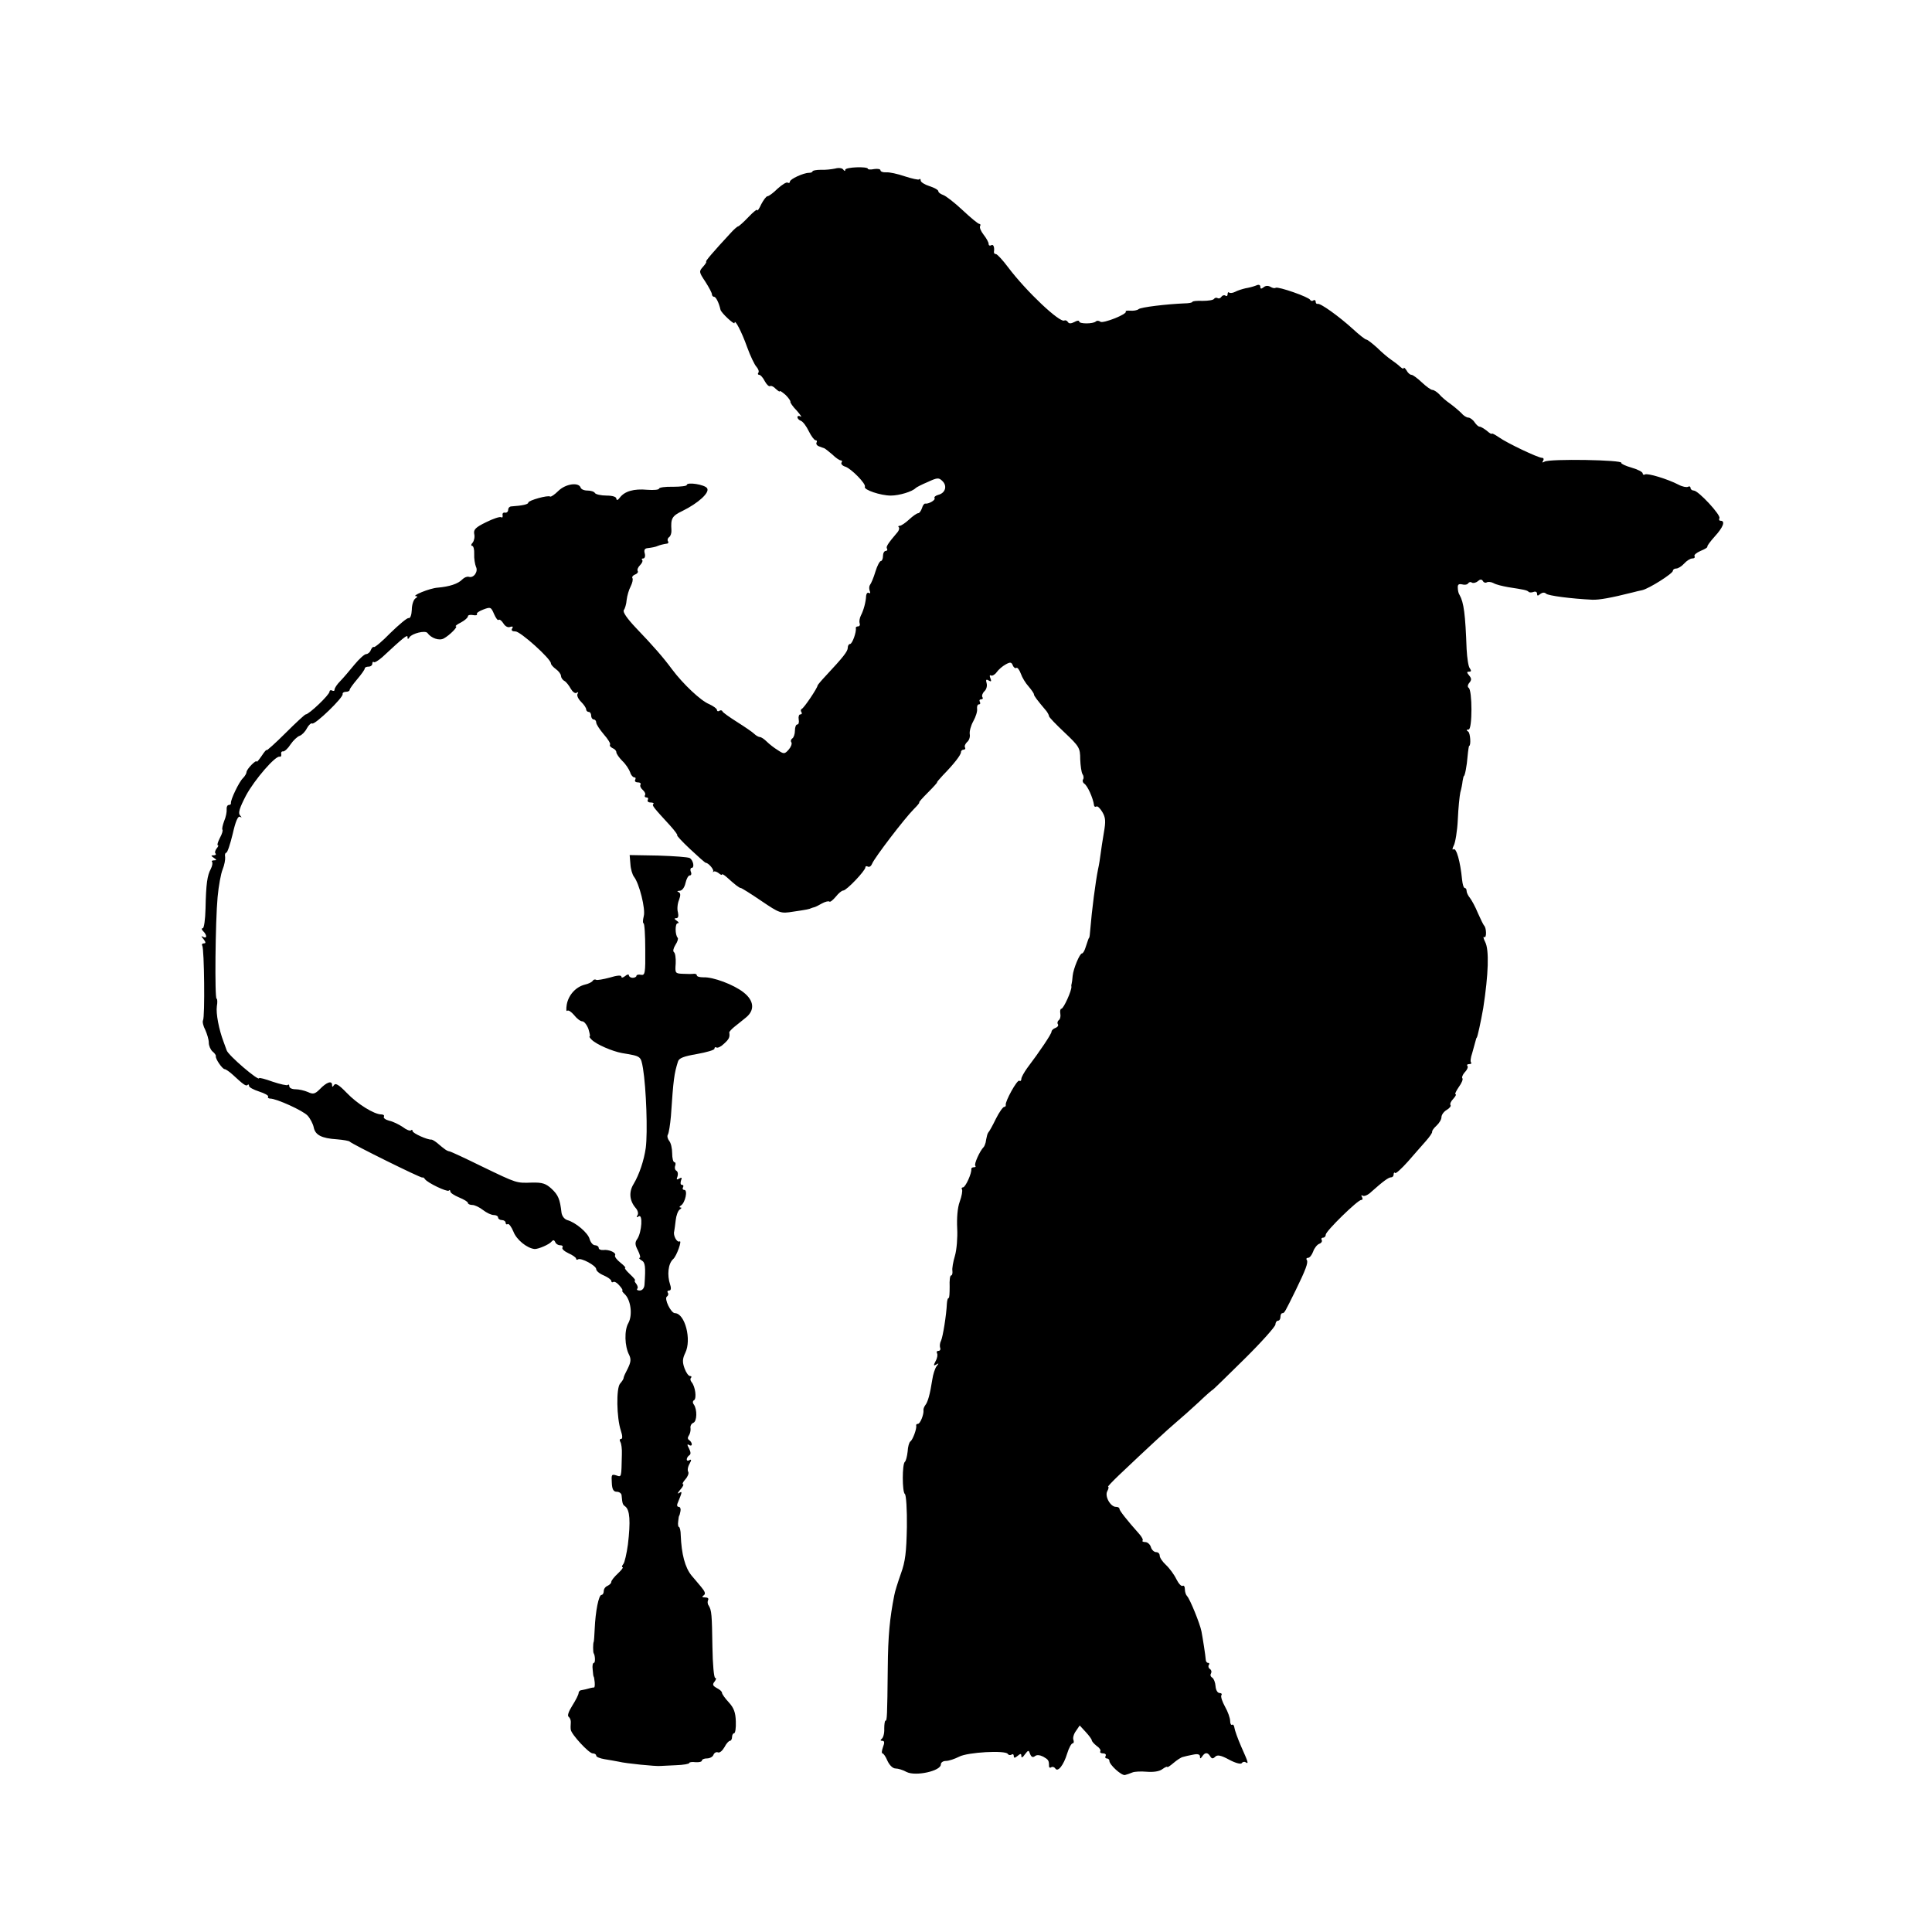
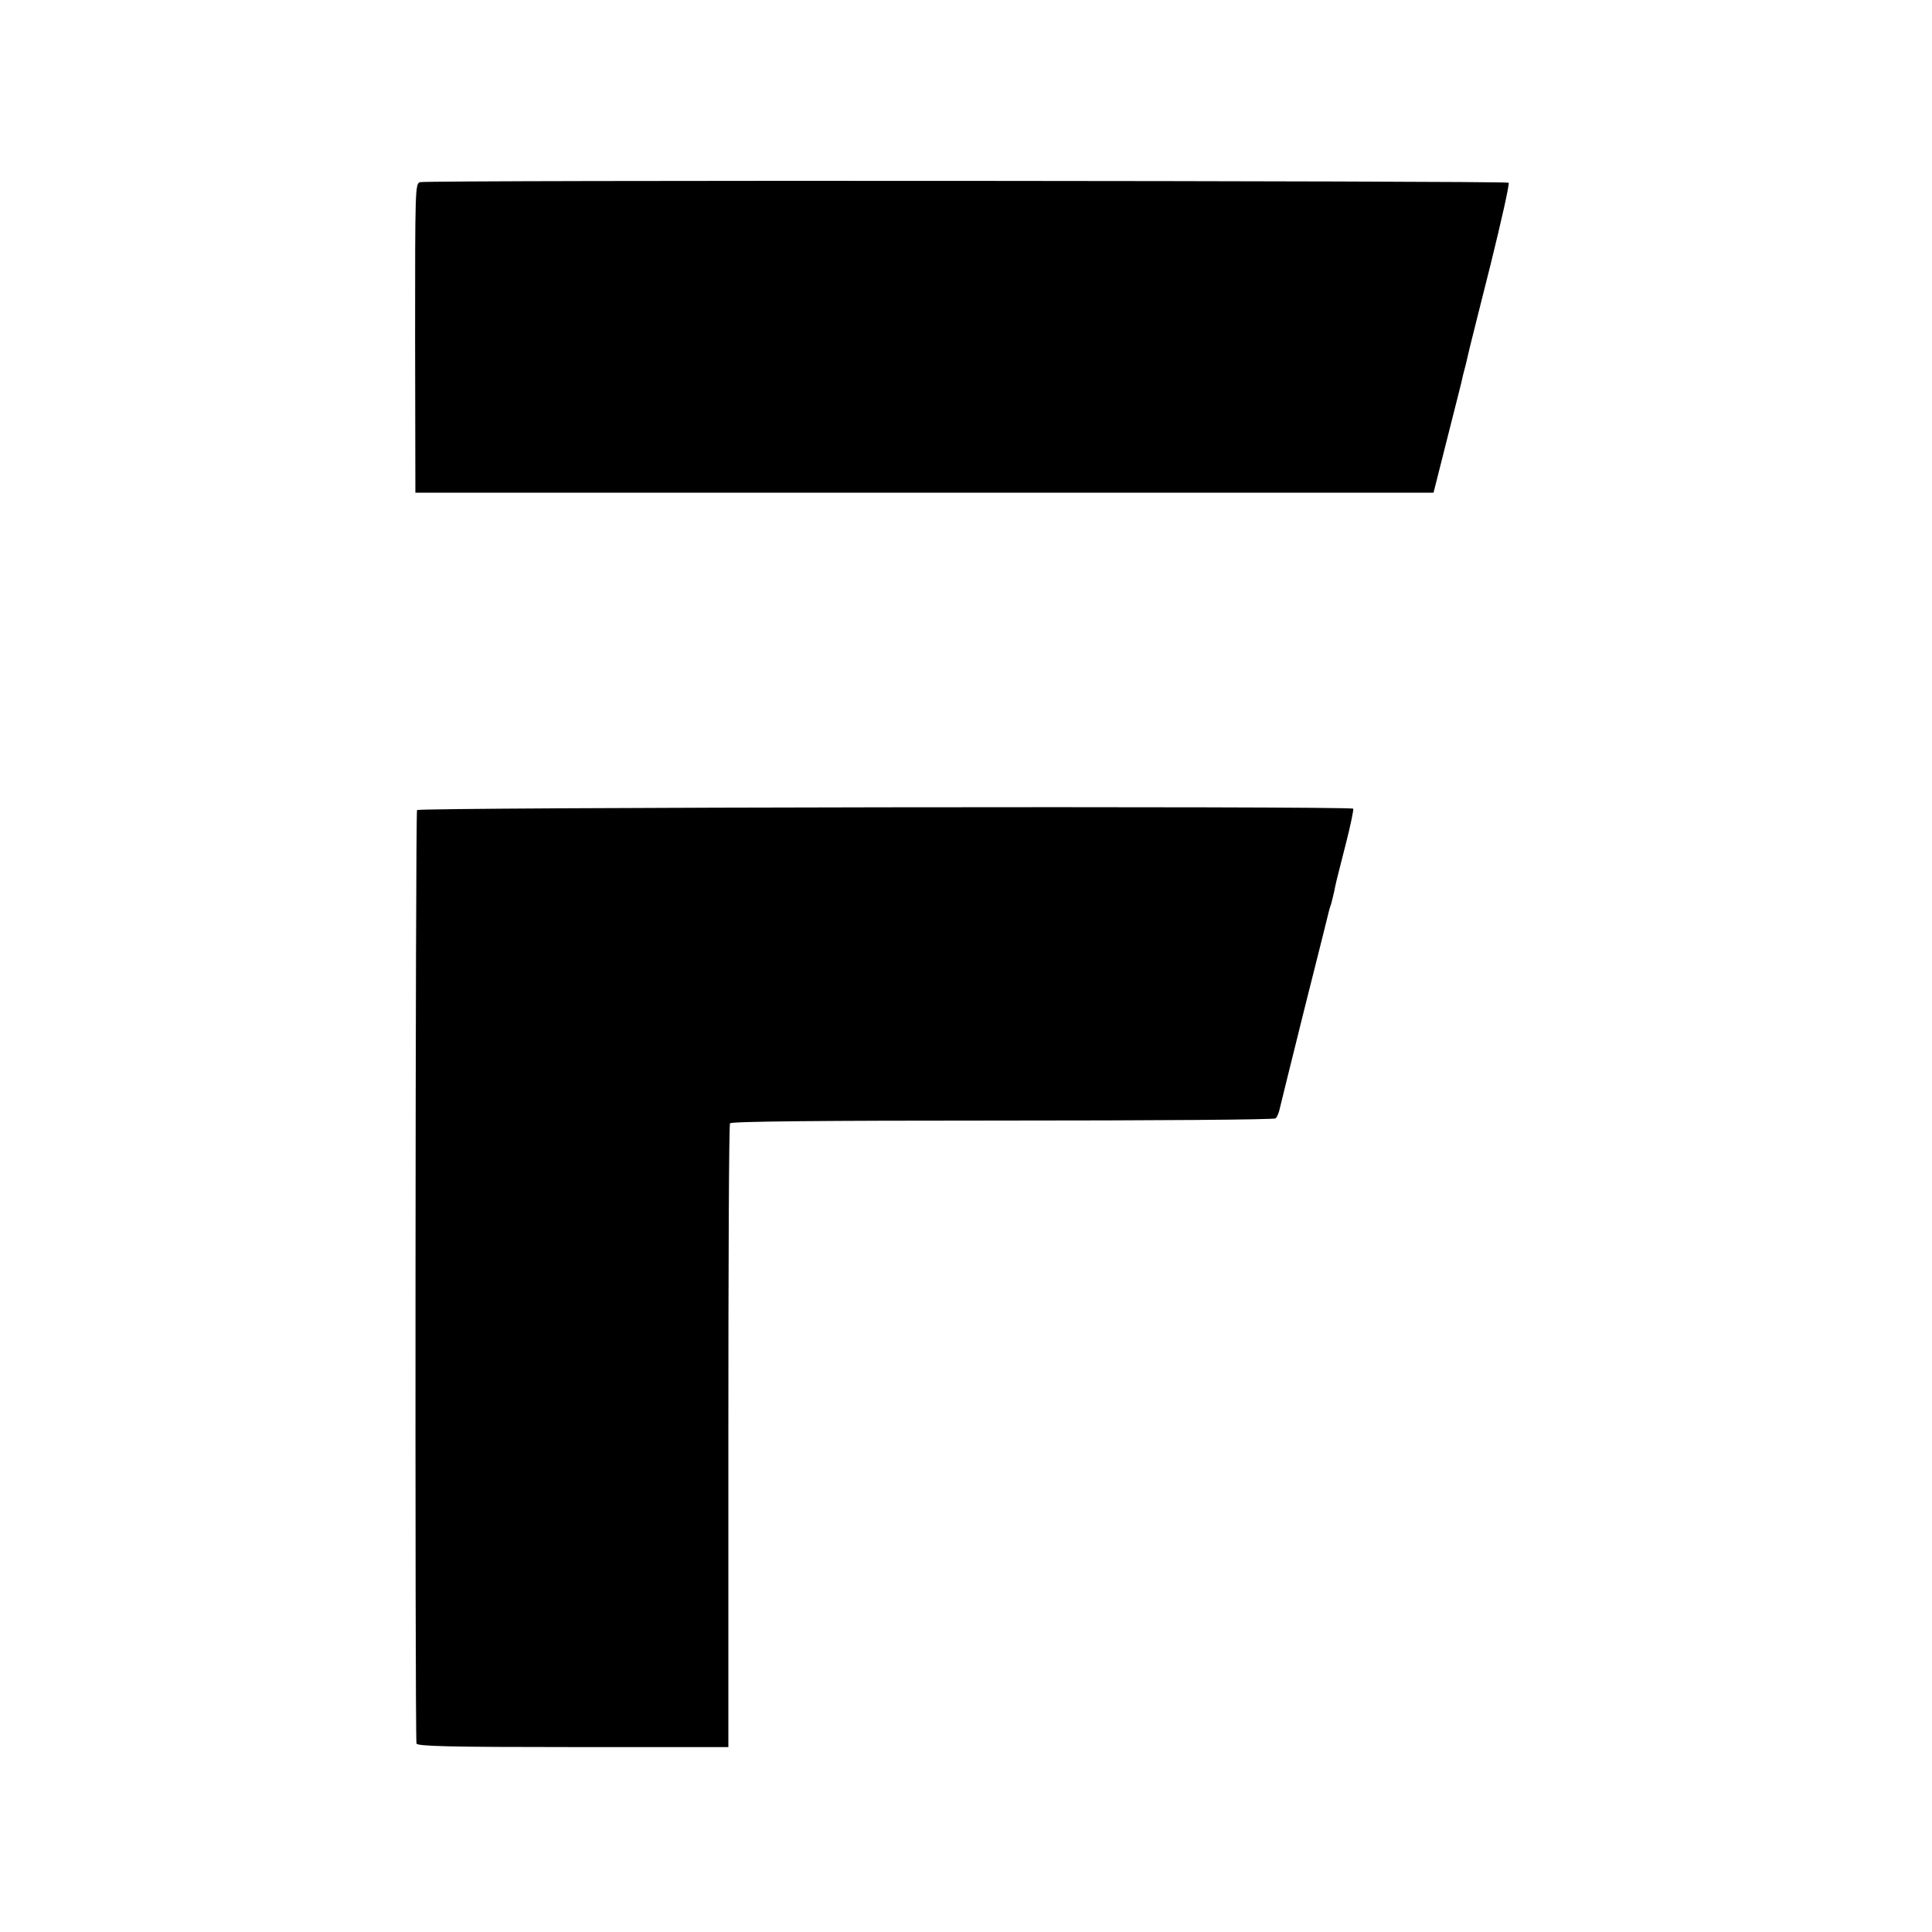
- <svg xmlns="http://www.w3.org/2000/svg" version="1.0" width="768pt" height="768pt" viewBox="0 0 768 768" preserveAspectRatio="xMidYMid meet">
-   <g transform="translate(0,768) scale(0.1,-0.1)" fill="#000000" stroke="none">
-     <path d="M3320 7010 c-14 -3 -40 -6 -57 -5 -18 0 -33 -3 -33 -6 0 -3 -6 -6 -14 -6 -22 0 -76 -25 -76 -35 0 -5 -4 -7 -9 -4 -5 3 -22 -8 -40 -24 -17 -17 -35 -30 -40 -30 -5 0 -16 -15 -25 -32 -8 -18 -16 -29 -16 -23 0 5 -16 -8 -35 -28 -19 -20 -38 -37 -41 -37 -3 0 -18 -13 -32 -29 -65 -70 -100 -111 -95 -111 3 0 -2 -9 -12 -20 -17 -19 -17 -21 9 -60 14 -22 26 -44 26 -50 0 -5 4 -10 9 -10 7 0 19 -24 25 -51 2 -12 56 -62 56 -53 0 19 28 -34 50 -96 13 -36 30 -71 37 -78 7 -8 11 -18 8 -23 -4 -5 -2 -9 3 -9 5 0 15 -11 22 -25 7 -13 16 -22 21 -20 4 3 15 -2 23 -11 9 -8 16 -13 16 -9 0 3 10 -4 23 -15 12 -12 20 -24 19 -27 -2 -2 9 -19 25 -35 15 -17 22 -28 16 -24 -7 4 -13 3 -13 -2 0 -6 6 -12 14 -15 8 -3 22 -22 31 -41 10 -20 22 -36 27 -36 5 0 7 -4 4 -9 -3 -5 1 -12 9 -15 8 -3 18 -7 22 -8 4 -2 18 -13 32 -25 13 -13 28 -23 33 -23 5 0 7 -4 3 -9 -3 -5 4 -13 15 -16 23 -7 84 -69 78 -80 -6 -12 63 -35 103 -35 34 0 86 16 99 30 3 3 24 14 48 24 39 18 44 18 59 3 19 -19 11 -47 -17 -54 -11 -3 -18 -9 -15 -13 5 -8 -24 -24 -37 -22 -4 1 -10 -7 -13 -18 -4 -11 -10 -20 -15 -20 -5 0 -21 -11 -36 -25 -15 -14 -32 -25 -37 -25 -6 0 -8 -3 -4 -6 3 -3 1 -11 -4 -18 -41 -48 -48 -60 -43 -67 3 -5 0 -9 -5 -9 -6 0 -11 -9 -11 -20 0 -11 -4 -20 -8 -20 -5 0 -15 -19 -22 -42 -7 -24 -17 -47 -21 -52 -4 -5 -5 -15 -2 -24 4 -8 2 -13 -3 -9 -5 3 -10 -2 -11 -11 -1 -25 -10 -58 -21 -79 -5 -10 -7 -24 -5 -30 3 -7 0 -13 -6 -13 -6 0 -10 -3 -9 -7 3 -15 -14 -63 -23 -63 -5 0 -9 -7 -9 -15 0 -14 -17 -36 -87 -111 -18 -19 -33 -37 -33 -39 0 -9 -54 -90 -63 -93 -4 -2 -5 -8 -1 -13 3 -5 1 -9 -5 -9 -5 0 -8 -9 -6 -20 2 -11 0 -20 -6 -20 -5 0 -9 -11 -9 -24 0 -14 -5 -28 -10 -31 -6 -4 -8 -11 -4 -16 3 -6 -2 -19 -11 -29 -16 -18 -19 -18 -43 -2 -15 9 -35 25 -44 34 -10 10 -22 18 -27 18 -5 0 -16 6 -23 13 -7 7 -38 28 -68 47 -30 19 -57 38 -58 42 -2 5 -8 6 -13 2 -5 -3 -9 -1 -9 4 0 5 -14 15 -31 23 -33 13 -104 80 -148 139 -34 46 -73 91 -143 164 -35 37 -54 64 -48 71 4 5 10 24 11 40 2 17 9 41 16 54 7 14 10 28 7 33 -3 4 2 11 10 14 9 3 14 10 11 14 -3 5 1 15 9 23 8 8 12 17 9 21 -4 3 -2 6 4 6 6 0 9 9 6 20 -4 14 0 20 11 21 17 2 33 5 41 9 7 3 22 7 36 9 5 0 8 5 4 10 -3 5 0 13 5 16 6 4 10 17 9 28 -3 46 2 56 44 76 63 31 109 73 98 90 -9 15 -81 26 -81 13 0 -4 -25 -7 -55 -7 -30 1 -55 -3 -55 -7 0 -5 -21 -7 -47 -5 -54 5 -90 -6 -109 -31 -8 -11 -13 -12 -14 -4 0 7 -15 12 -39 12 -22 0 -43 5 -46 10 -3 6 -17 10 -30 10 -13 0 -25 5 -27 12 -8 22 -59 15 -88 -13 -15 -15 -30 -25 -33 -23 -7 7 -87 -15 -87 -24 0 -7 -24 -12 -67 -15 -7 0 -13 -6 -13 -14 0 -7 -6 -12 -12 -11 -7 2 -12 -3 -10 -10 1 -8 -1 -11 -6 -8 -5 3 -32 -6 -60 -20 -41 -20 -50 -29 -47 -46 3 -12 0 -27 -6 -35 -7 -7 -7 -13 -2 -13 5 0 9 -15 8 -32 -1 -18 3 -41 7 -51 10 -19 -9 -46 -28 -40 -7 2 -18 -2 -26 -10 -17 -18 -52 -29 -98 -33 -32 -2 -109 -34 -85 -34 6 0 4 -4 -4 -9 -7 -5 -14 -25 -14 -45 -1 -21 -6 -35 -13 -33 -6 1 -38 -26 -72 -59 -33 -34 -63 -59 -66 -56 -3 2 -8 -3 -12 -12 -3 -9 -12 -16 -18 -16 -7 0 -28 -19 -47 -42 -19 -23 -44 -53 -56 -65 -13 -13 -23 -28 -23 -34 0 -6 -4 -7 -10 -4 -5 3 -10 1 -10 -4 0 -13 -82 -91 -95 -91 -3 0 -39 -33 -80 -74 -41 -41 -75 -71 -75 -68 0 4 -9 -6 -20 -23 -11 -16 -20 -27 -20 -22 0 4 -9 -2 -20 -13 -11 -11 -20 -24 -20 -29 0 -5 -6 -16 -14 -24 -16 -15 -50 -87 -48 -99 1 -5 -3 -8 -9 -8 -5 0 -9 -8 -8 -17 1 -10 -3 -31 -10 -47 -6 -16 -9 -31 -7 -34 3 -2 -1 -17 -10 -33 -8 -16 -12 -29 -8 -29 4 0 1 -6 -5 -13 -6 -8 -8 -17 -4 -20 3 -4 0 -7 -8 -7 -11 0 -11 -2 1 -10 12 -8 12 -10 1 -10 -8 0 -11 -3 -8 -6 3 -4 1 -16 -5 -28 -14 -26 -19 -58 -21 -158 -1 -43 -6 -78 -11 -78 -6 0 -5 -5 2 -12 16 -16 15 -31 -1 -22 -8 5 -8 2 2 -9 9 -12 10 -17 2 -17 -7 0 -10 -4 -7 -9 8 -12 11 -285 3 -297 -3 -6 1 -23 9 -38 7 -16 14 -38 14 -51 0 -12 7 -28 15 -35 8 -6 14 -15 13 -18 -3 -10 26 -52 35 -52 4 0 19 -10 32 -22 42 -39 53 -47 59 -41 3 4 6 2 6 -4 0 -5 18 -15 40 -22 22 -7 38 -16 36 -20 -3 -4 1 -8 8 -8 25 0 131 -48 149 -68 10 -11 21 -32 24 -46 6 -31 31 -44 93 -48 25 -2 47 -6 50 -9 7 -9 284 -146 289 -143 2 2 7 -1 10 -6 10 -15 88 -52 95 -46 3 4 6 2 6 -3 0 -6 16 -16 35 -24 19 -8 35 -17 35 -22 0 -4 8 -8 18 -8 9 0 28 -9 42 -20 14 -11 33 -20 43 -20 9 0 17 -4 17 -10 0 -5 7 -10 15 -10 8 0 15 -5 15 -11 0 -5 4 -8 8 -5 5 3 15 -11 23 -30 12 -32 54 -66 84 -69 14 -1 59 18 68 30 6 7 10 6 14 -2 2 -7 11 -13 19 -13 9 0 13 -4 10 -9 -4 -5 7 -15 24 -23 16 -7 30 -17 30 -21 0 -5 4 -6 8 -3 12 7 72 -25 72 -39 0 -7 13 -18 30 -25 16 -7 30 -17 30 -22 0 -5 4 -7 8 -4 5 3 16 -4 25 -15 9 -10 14 -19 11 -19 -3 0 1 -7 10 -15 24 -24 31 -83 14 -114 -17 -29 -15 -93 3 -127 8 -17 7 -28 -5 -53 -9 -17 -17 -34 -17 -38 0 -5 -7 -15 -14 -23 -16 -18 -14 -136 3 -187 7 -21 7 -33 1 -33 -6 0 -7 -5 -3 -12 4 -6 7 -28 6 -50 -2 -93 -1 -90 -22 -83 -19 6 -20 3 -18 -29 1 -27 7 -36 20 -36 10 0 19 -7 19 -15 3 -32 4 -36 14 -43 19 -14 22 -59 11 -152 -5 -36 -13 -71 -18 -77 -6 -7 -7 -13 -3 -13 4 0 -4 -11 -19 -25 -14 -13 -26 -28 -26 -33 0 -6 -7 -12 -15 -16 -8 -3 -15 -12 -15 -21 0 -8 -4 -15 -9 -15 -11 0 -24 -65 -27 -135 -1 -27 -3 -51 -4 -52 -3 -4 -3 -42 0 -45 6 -9 7 -38 1 -38 -5 0 -7 -12 -5 -27 1 -16 3 -28 4 -28 1 0 3 -10 4 -22 1 -12 0 -22 -3 -21 -3 0 -9 -1 -13 -2 -13 -4 -27 -7 -38 -9 -5 0 -10 -6 -10 -11 0 -6 -11 -28 -25 -50 -15 -24 -21 -41 -14 -45 5 -4 9 -14 8 -23 -1 -10 -1 -22 0 -28 2 -18 72 -94 87 -94 8 0 14 -4 14 -9 0 -5 15 -11 33 -14 17 -3 43 -7 57 -10 27 -7 149 -19 165 -17 6 0 34 2 62 3 29 1 53 5 53 9 0 3 11 5 25 3 14 -1 25 2 25 6 0 5 9 9 20 9 11 0 23 6 26 14 3 8 11 13 18 10 7 -3 18 7 26 21 7 14 17 25 22 25 4 0 8 7 8 15 0 8 4 15 8 15 5 0 8 21 7 47 -1 36 -8 54 -28 76 -15 16 -27 33 -27 38 0 5 -9 13 -21 19 -16 9 -18 14 -8 26 6 8 7 14 2 14 -5 0 -10 55 -11 122 -2 131 -3 146 -15 166 -5 6 -5 17 -2 22 3 6 -2 10 -12 10 -12 0 -14 3 -6 8 9 6 6 15 -10 34 -12 14 -29 35 -38 45 -26 32 -40 85 -43 161 0 17 -4 32 -7 32 -3 0 -5 10 -3 23 1 12 3 22 4 22 1 0 3 8 5 18 2 9 -1 17 -7 17 -6 0 -8 6 -5 13 20 49 20 50 6 42 -8 -5 -5 1 5 13 11 12 15 22 11 22 -4 0 0 9 9 19 10 11 15 24 12 30 -4 6 -2 20 5 32 8 15 8 19 0 15 -6 -4 -11 -3 -11 3 0 5 5 13 10 16 7 4 6 13 -1 27 -8 15 -8 19 0 14 6 -4 11 -3 11 3 0 5 -5 13 -10 16 -7 4 -7 11 -2 18 5 7 8 20 7 29 -2 9 3 19 11 22 15 6 16 53 2 73 -5 6 -5 14 1 17 11 7 5 55 -10 72 -5 6 -6 14 -2 17 3 4 2 7 -4 7 -6 0 -16 14 -22 31 -9 25 -8 38 3 61 26 52 -1 157 -41 158 -16 0 -44 58 -32 66 5 3 7 10 4 15 -4 5 -1 9 5 9 7 0 9 8 4 23 -13 39 -8 84 12 102 14 12 37 78 25 70 -10 -5 -26 24 -21 40 1 6 4 25 6 44 2 19 9 38 16 43 7 4 9 8 3 8 -5 0 -5 4 2 8 17 11 28 62 13 62 -6 0 -8 5 -5 10 3 5 2 10 -4 10 -6 0 -7 7 -4 17 5 12 3 14 -7 8 -10 -6 -12 -4 -7 8 3 9 2 19 -4 23 -6 3 -8 12 -5 20 3 8 1 14 -3 14 -5 0 -9 16 -9 35 0 20 -5 42 -12 50 -6 8 -9 19 -5 25 4 7 9 40 12 73 10 149 13 169 28 217 4 14 23 21 75 30 39 7 70 16 70 21 0 6 4 8 8 5 5 -3 19 4 30 15 20 18 24 26 21 45 0 3 9 13 20 22 12 9 32 26 46 37 36 29 33 67 -9 100 -39 31 -122 62 -160 60 -15 0 -26 3 -26 8 0 4 -6 7 -12 6 -7 -1 -27 -1 -44 0 -30 1 -31 3 -28 41 1 22 -2 42 -7 45 -5 4 -2 16 6 29 8 12 12 25 9 28 -11 12 -11 58 0 58 6 0 4 5 -4 10 -10 7 -11 10 -2 10 8 0 10 8 7 23 -4 12 -2 35 4 49 7 19 7 28 -2 32 -7 2 -5 5 5 5 10 1 19 13 23 31 4 17 11 30 17 30 6 0 8 7 4 15 -3 8 -1 15 3 15 13 0 7 30 -7 39 -7 4 -63 8 -126 10 l-113 2 3 -36 c1 -20 8 -42 14 -50 21 -26 47 -129 39 -157 -4 -16 -4 -28 -1 -28 4 0 7 -47 7 -104 1 -95 -1 -104 -17 -101 -10 2 -18 0 -18 -4 0 -4 -7 -8 -15 -8 -8 0 -15 5 -15 10 0 5 -7 4 -15 -3 -9 -7 -15 -8 -15 -2 0 6 -17 5 -46 -4 -26 -7 -50 -11 -54 -9 -5 3 -11 1 -14 -4 -3 -5 -17 -12 -31 -15 -36 -9 -65 -41 -72 -79 -3 -18 -2 -29 2 -25 4 4 16 -4 27 -17 11 -14 25 -25 33 -25 7 0 18 -14 24 -30 5 -17 8 -30 5 -30 -3 0 1 -6 8 -13 19 -19 82 -46 120 -53 77 -13 75 -11 84 -61 13 -80 19 -254 11 -316 -7 -50 -26 -106 -48 -143 -20 -32 -17 -67 8 -96 8 -9 12 -22 7 -29 -5 -8 -3 -10 5 -4 17 10 12 -62 -5 -89 -11 -15 -10 -24 2 -47 8 -16 11 -29 7 -29 -5 0 -1 -5 7 -10 15 -8 17 -24 12 -97 -1 -14 -9 -23 -19 -23 -9 0 -13 3 -10 7 4 3 2 12 -4 20 -6 7 -8 13 -5 13 4 0 -5 11 -20 25 -15 14 -23 25 -19 25 4 0 -4 9 -19 21 -14 11 -24 24 -21 29 6 10 -24 24 -47 21 -10 -1 -18 3 -18 8 0 6 -7 11 -15 11 -8 0 -17 11 -21 24 -6 25 -56 67 -89 76 -12 4 -21 16 -23 30 -6 53 -13 70 -40 95 -22 20 -36 25 -77 24 -63 -2 -58 -4 -199 64 -65 32 -123 59 -129 60 -11 2 -18 7 -51 35 -9 7 -18 12 -21 12 -14 -2 -75 25 -75 34 0 5 -3 6 -6 3 -4 -4 -19 2 -33 13 -15 10 -39 22 -54 25 -15 4 -24 11 -21 16 3 5 -2 9 -10 9 -29 0 -96 42 -138 86 -30 31 -44 40 -50 31 -6 -9 -8 -9 -8 0 0 19 -22 11 -48 -16 -20 -20 -27 -22 -48 -12 -14 6 -36 11 -49 11 -14 0 -25 5 -25 12 0 6 -3 9 -6 5 -3 -3 -30 3 -60 13 -30 11 -54 17 -54 14 0 -14 -124 92 -129 111 -2 6 -7 20 -12 33 -19 50 -31 113 -27 142 3 16 2 30 -1 30 -8 0 -5 308 4 404 4 44 13 93 20 110 7 17 11 39 10 49 -2 9 0 17 4 17 5 0 16 34 26 75 11 49 21 73 29 68 8 -4 8 -3 0 6 -8 9 -2 29 24 79 34 63 118 160 134 154 5 -1 7 4 6 10 -2 7 2 12 7 11 6 -1 20 12 30 28 11 16 27 31 36 34 9 3 22 16 29 30 7 13 17 22 21 19 11 -6 125 104 121 117 -1 5 5 9 13 9 8 0 15 3 15 8 0 4 14 23 30 42 16 19 30 38 30 43 0 4 7 7 15 7 8 0 15 5 15 12 0 6 3 9 6 6 3 -3 18 6 34 20 84 78 100 91 100 80 0 -10 2 -10 8 -1 10 15 62 28 71 17 15 -21 47 -32 65 -22 24 13 58 48 48 48 -4 1 5 8 21 16 15 8 27 19 27 24 0 5 9 7 20 5 11 -2 18 -1 16 4 -3 4 9 12 25 18 29 11 31 10 43 -18 7 -16 15 -27 18 -23 4 3 12 -3 19 -14 7 -12 19 -18 27 -14 10 3 13 1 8 -6 -5 -8 0 -12 13 -12 20 0 141 -109 141 -127 0 -5 9 -15 20 -23 11 -8 20 -20 20 -27 0 -6 6 -16 14 -20 7 -4 18 -18 25 -31 7 -12 17 -20 23 -16 7 4 8 3 4 -4 -4 -6 2 -20 14 -32 11 -11 20 -24 20 -30 0 -5 5 -10 10 -10 6 0 10 -7 10 -15 0 -8 5 -15 10 -15 6 0 10 -6 10 -12 0 -7 14 -28 30 -47 16 -18 28 -37 25 -41 -3 -4 2 -10 10 -14 8 -3 15 -10 15 -16 0 -6 11 -22 24 -35 14 -13 27 -34 31 -45 3 -11 11 -20 16 -20 6 0 7 -4 4 -10 -3 -5 1 -10 10 -10 9 0 14 -4 11 -9 -3 -5 1 -14 9 -21 8 -7 12 -16 9 -21 -3 -5 0 -9 6 -9 6 0 8 -4 5 -10 -3 -5 2 -10 11 -10 10 0 15 -3 11 -6 -6 -6 1 -14 67 -86 19 -21 31 -38 28 -38 -4 0 19 -25 51 -55 32 -30 60 -55 63 -55 10 0 33 -27 29 -34 -3 -3 -2 -4 2 -1 3 3 12 0 20 -6 7 -6 13 -9 13 -5 0 3 9 -2 19 -11 33 -30 50 -43 56 -43 3 0 40 -23 81 -51 74 -50 77 -51 127 -43 55 8 64 10 72 14 3 1 8 3 13 4 4 1 18 8 30 15 13 7 26 10 29 7 3 -3 14 6 25 19 11 14 24 25 30 25 13 0 88 79 88 92 0 5 5 6 10 3 6 -3 13 2 17 12 9 23 129 180 165 216 15 15 25 27 22 27 -3 0 13 18 35 40 22 22 38 40 36 40 -2 0 9 13 23 28 44 45 72 81 72 92 0 6 5 10 11 10 5 0 8 4 5 9 -3 5 1 14 8 21 8 6 13 20 11 31 -2 11 4 34 14 52 10 18 17 40 15 50 -1 9 2 17 7 17 6 0 7 5 4 10 -3 6 -1 10 5 10 6 0 9 4 5 9 -3 6 1 16 8 23 8 7 12 21 9 32 -4 14 -2 17 8 11 10 -6 12 -4 7 9 -4 9 -3 14 2 11 5 -3 16 3 23 13 7 10 23 24 36 31 18 10 23 9 28 -4 3 -8 10 -13 14 -10 4 3 12 -7 18 -23 5 -15 19 -38 31 -51 11 -13 21 -27 21 -31 0 -6 12 -22 50 -67 5 -7 10 -16 10 -20 0 -4 28 -33 62 -65 58 -55 62 -61 62 -106 1 -26 5 -53 9 -59 5 -7 6 -17 2 -22 -3 -5 0 -13 5 -16 13 -8 35 -57 39 -86 0 -5 5 -8 9 -5 5 3 15 -7 24 -22 13 -22 14 -37 6 -82 -5 -30 -11 -68 -13 -85 -2 -16 -6 -43 -10 -60 -10 -49 -25 -165 -31 -240 -1 -16 -3 -31 -4 -32 -3 -3 -4 -7 -15 -40 -4 -13 -10 -23 -14 -23 -9 0 -34 -60 -37 -89 -1 -14 -3 -28 -4 -31 -1 -3 -2 -8 -1 -12 2 -14 -31 -88 -40 -88 -4 0 -6 -9 -4 -20 2 -11 -1 -22 -6 -25 -5 -4 -7 -11 -4 -16 4 -5 -1 -12 -9 -15 -9 -3 -16 -10 -16 -15 0 -9 -47 -79 -97 -145 -12 -17 -23 -36 -23 -43 0 -7 -4 -10 -8 -7 -9 5 -57 -83 -54 -96 1 -5 -2 -8 -6 -8 -5 0 -20 -21 -33 -47 -13 -27 -26 -50 -29 -53 -3 -3 -6 -11 -7 -17 -2 -7 -4 -19 -5 -25 -2 -7 -5 -15 -8 -18 -15 -15 -39 -68 -33 -74 3 -3 1 -6 -5 -6 -7 0 -11 -3 -11 -7 3 -15 -23 -73 -33 -73 -5 0 -7 -4 -4 -8 3 -5 -1 -27 -9 -49 -9 -24 -12 -66 -10 -106 2 -36 -2 -85 -9 -109 -7 -23 -12 -51 -10 -60 1 -10 -1 -18 -5 -18 -5 0 -7 -20 -6 -45 0 -25 -1 -45 -4 -45 -4 0 -6 -10 -7 -22 -2 -46 -16 -132 -23 -147 -5 -9 -6 -22 -4 -28 3 -7 0 -13 -7 -13 -6 0 -8 -4 -5 -10 3 -5 1 -19 -6 -31 -9 -17 -8 -20 3 -13 10 6 11 5 1 -7 -6 -8 -14 -32 -17 -53 -9 -59 -18 -90 -28 -102 -5 -7 -8 -16 -7 -20 2 -16 -13 -54 -22 -54 -5 0 -8 -3 -7 -7 3 -12 -14 -57 -23 -63 -5 -3 -10 -21 -11 -40 -2 -19 -7 -38 -11 -41 -11 -8 -11 -120 0 -128 5 -3 9 -62 8 -131 -2 -100 -6 -137 -24 -186 -12 -34 -24 -72 -26 -85 -18 -90 -25 -162 -26 -289 -2 -196 -3 -210 -9 -210 -3 0 -5 -15 -5 -32 1 -18 -4 -36 -10 -40 -6 -5 -6 -8 2 -8 9 0 10 -7 3 -25 -5 -14 -6 -25 -2 -25 4 0 13 -13 20 -30 8 -17 21 -30 32 -30 10 0 30 -6 44 -14 36 -18 136 4 136 30 0 8 9 14 20 14 12 0 35 8 53 17 34 18 184 26 193 11 3 -5 10 -6 15 -3 5 4 9 1 9 -6 0 -8 4 -8 15 1 12 10 15 10 15 -1 0 -8 6 -5 14 7 14 18 15 18 21 1 5 -12 11 -14 19 -8 7 6 19 5 33 -2 21 -12 23 -15 23 -38 0 -5 4 -8 9 -4 5 3 12 1 16 -5 10 -16 33 13 47 59 7 23 17 41 22 41 4 0 6 6 3 14 -3 7 1 23 10 35 l15 22 24 -26 c13 -14 24 -29 24 -33 0 -4 9 -14 19 -22 11 -7 18 -17 15 -22 -3 -4 2 -8 11 -8 9 0 13 -5 10 -10 -3 -6 -1 -10 4 -10 6 0 11 -4 11 -10 0 -15 48 -59 62 -56 7 2 20 6 29 10 9 4 35 5 58 3 25 -2 49 1 61 10 11 8 20 12 20 9 0 -3 11 4 25 16 14 12 31 23 38 24 6 2 24 6 40 9 18 4 27 1 27 -7 0 -10 2 -10 9 0 11 17 22 17 32 0 6 -10 11 -10 20 -1 8 8 22 6 55 -12 24 -13 46 -19 50 -14 3 5 10 7 15 4 14 -9 11 -1 -17 62 -14 32 -26 66 -27 75 -1 9 -5 14 -9 12 -4 -3 -8 4 -8 15 0 11 -9 37 -20 56 -11 20 -18 40 -15 46 4 5 0 9 -7 9 -8 0 -15 12 -16 27 -1 15 -7 30 -13 34 -7 4 -9 11 -5 17 3 6 2 13 -4 17 -6 4 -8 11 -5 16 4 5 2 9 -3 9 -5 0 -9 6 -9 13 -1 16 -12 86 -17 112 -6 31 -46 129 -57 140 -5 5 -9 17 -9 28 0 10 -4 16 -9 13 -5 -3 -16 9 -25 27 -8 17 -27 43 -41 56 -14 13 -25 29 -25 37 0 8 -6 14 -14 14 -8 0 -18 9 -21 20 -3 11 -14 20 -22 20 -9 0 -14 3 -11 6 3 3 -3 15 -14 27 -48 54 -78 92 -78 99 0 5 -6 8 -14 8 -22 0 -46 43 -34 63 5 9 6 17 3 17 -3 0 16 20 42 45 119 113 194 182 227 210 20 17 61 53 91 81 30 29 55 50 55 49 0 -2 56 53 125 121 69 68 125 131 125 139 0 8 5 15 10 15 6 0 10 7 10 15 0 8 3 15 8 15 8 0 10 5 53 92 39 80 50 109 44 119 -4 5 -1 9 5 9 6 0 15 11 20 25 5 14 16 28 25 31 8 3 12 10 9 15 -3 5 0 9 5 9 6 0 11 5 11 12 0 14 127 138 141 138 6 0 7 5 3 12 -4 6 -3 8 3 5 6 -4 22 3 35 16 47 42 68 57 78 57 6 0 10 5 10 12 0 6 3 9 6 5 3 -3 26 18 51 46 25 29 57 65 71 81 15 17 26 33 25 37 -1 4 7 15 17 24 11 10 20 25 20 34 0 9 9 22 21 29 12 7 18 16 15 19 -3 4 1 15 11 25 9 10 13 18 9 18 -4 0 2 13 13 29 11 15 18 31 14 35 -3 3 1 14 10 24 10 10 14 22 10 25 -3 4 0 7 7 7 7 0 11 3 8 6 -4 3 -2 20 4 37 5 18 11 39 13 47 2 8 4 15 5 15 3 0 17 66 26 117 21 136 24 232 8 263 -7 14 -9 23 -4 20 10 -6 9 36 0 45 -3 3 -14 25 -25 50 -10 25 -25 52 -32 61 -7 8 -13 21 -13 27 0 7 -3 12 -7 12 -5 0 -9 15 -11 33 -7 73 -23 128 -34 121 -6 -4 -5 3 1 15 6 11 14 58 16 103 2 46 7 94 10 108 4 14 8 34 9 45 2 11 4 20 5 20 4 0 12 40 15 80 2 22 5 40 6 40 8 0 5 52 -4 57 -8 5 -7 8 2 8 15 0 15 157 0 166 -5 3 -4 12 3 20 9 11 9 17 -1 29 -10 12 -10 15 0 15 9 0 9 4 3 13 -6 6 -11 41 -13 77 -5 138 -11 185 -28 215 -4 5 -7 18 -7 28 -1 13 3 17 17 14 10 -3 21 -1 24 4 3 5 10 7 15 3 5 -3 16 -1 24 6 9 8 15 8 20 0 3 -6 10 -8 15 -5 5 3 18 2 27 -3 10 -6 36 -12 58 -16 65 -10 74 -12 81 -18 3 -4 12 -4 20 -1 8 3 14 0 14 -7 0 -9 3 -10 13 -1 8 6 17 7 23 1 8 -8 100 -20 184 -24 26 -1 73 7 160 29 11 3 28 7 38 9 27 6 122 66 122 77 0 5 6 9 13 9 8 0 22 9 32 20 10 11 24 20 32 20 8 0 12 4 9 9 -3 5 8 14 24 21 17 7 29 14 27 17 -2 2 11 20 29 40 34 37 44 63 23 63 -5 0 -7 5 -4 10 7 12 -84 110 -102 110 -7 0 -13 5 -13 11 0 5 -4 7 -10 4 -5 -3 -22 0 -37 8 -44 23 -124 47 -134 41 -5 -3 -9 -1 -9 4 0 6 -20 16 -44 23 -25 7 -43 16 -41 19 8 12 -285 17 -305 5 -9 -5 -11 -4 -6 3 4 7 2 12 -4 12 -16 0 -140 59 -172 82 -16 11 -28 17 -28 14 0 -3 -9 2 -20 12 -12 9 -24 16 -28 16 -4 -1 -13 7 -20 17 -7 11 -19 19 -25 19 -7 0 -20 8 -28 18 -9 9 -29 26 -44 37 -16 11 -36 28 -44 38 -9 9 -21 17 -27 17 -6 0 -25 14 -42 30 -18 17 -36 30 -41 30 -6 0 -15 8 -20 18 -6 9 -11 13 -11 9 0 -5 -6 -2 -14 5 -7 7 -24 20 -36 28 -12 8 -38 30 -56 48 -19 17 -38 32 -42 32 -5 0 -29 19 -55 43 -55 50 -129 103 -139 99 -5 -1 -8 3 -8 9 0 5 -4 8 -9 5 -5 -4 -11 -2 -13 2 -4 11 -127 54 -137 48 -4 -3 -13 -1 -21 4 -9 5 -19 5 -27 -2 -9 -7 -13 -7 -13 2 0 8 -7 10 -17 5 -10 -4 -29 -9 -42 -11 -13 -3 -32 -9 -41 -14 -10 -5 -20 -6 -24 -3 -3 3 -6 1 -6 -6 0 -7 -4 -10 -9 -6 -5 3 -12 1 -16 -5 -4 -6 -10 -8 -15 -5 -5 3 -11 1 -14 -3 -3 -5 -23 -8 -46 -8 -22 1 -40 -1 -40 -4 0 -3 -15 -6 -32 -6 -71 -3 -173 -15 -182 -23 -6 -5 -21 -7 -33 -6 -13 1 -21 -1 -18 -3 9 -10 -90 -49 -101 -41 -6 5 -14 5 -18 1 -11 -10 -66 -10 -66 0 0 5 -9 4 -19 -2 -14 -7 -22 -7 -26 0 -4 6 -10 8 -14 6 -17 -11 -151 115 -224 212 -21 28 -43 52 -48 52 -5 0 -8 3 -8 8 3 19 -2 33 -11 27 -5 -3 -10 -1 -10 5 0 7 -9 23 -20 37 -11 14 -17 29 -14 34 3 5 1 9 -3 9 -5 0 -35 25 -67 55 -32 30 -67 57 -77 60 -11 4 -19 10 -19 15 0 5 -16 14 -35 20 -19 6 -35 16 -35 22 0 6 -3 9 -6 5 -3 -3 -29 3 -57 12 -29 10 -62 17 -74 16 -13 -1 -23 3 -23 8 0 5 -11 7 -25 5 -14 -3 -25 -2 -25 1 0 10 -90 7 -90 -4 0 -6 -3 -6 -8 1 -4 6 -18 8 -32 4z" />
+ <svg xmlns="http://www.w3.org/2000/svg" version="1.0" width="700pt" height="700pt" viewBox="0 0 700 700" preserveAspectRatio="xMidYMid meet">
+   <g transform="translate(0,700) scale(0.1,-0.1)" fill="#000000" stroke="none">
+     <path d="M1522 6340 c-18 -5 -18 -25 -18 -565 l1 -560 1844 0 1845 0 48 190 c27 105 50 199 53 210 2 11 9 40 16 65 6 25 12 52 14 60 2 8 36 145 76 303 39 158 69 291 65 295 -8 7 -3915 10 -3944 2z" />
+     <path d="M1511 4065 c-6 -8 -8 -3333 -2 -3382 1 -10 121 -13 565 -13 l565 0 0 1125 c0 619 2 1129 6 1135 4 7 332 10 987 10 540 0 985 3 990 8 5 5 10 17 13 28 2 10 43 174 90 364 48 190 88 350 89 355 1 6 5 19 9 30 3 11 8 31 11 45 6 30 6 32 44 180 16 63 27 117 25 120 -9 10 -3385 5 -3392 -5z" />
  </g>
</svg>
